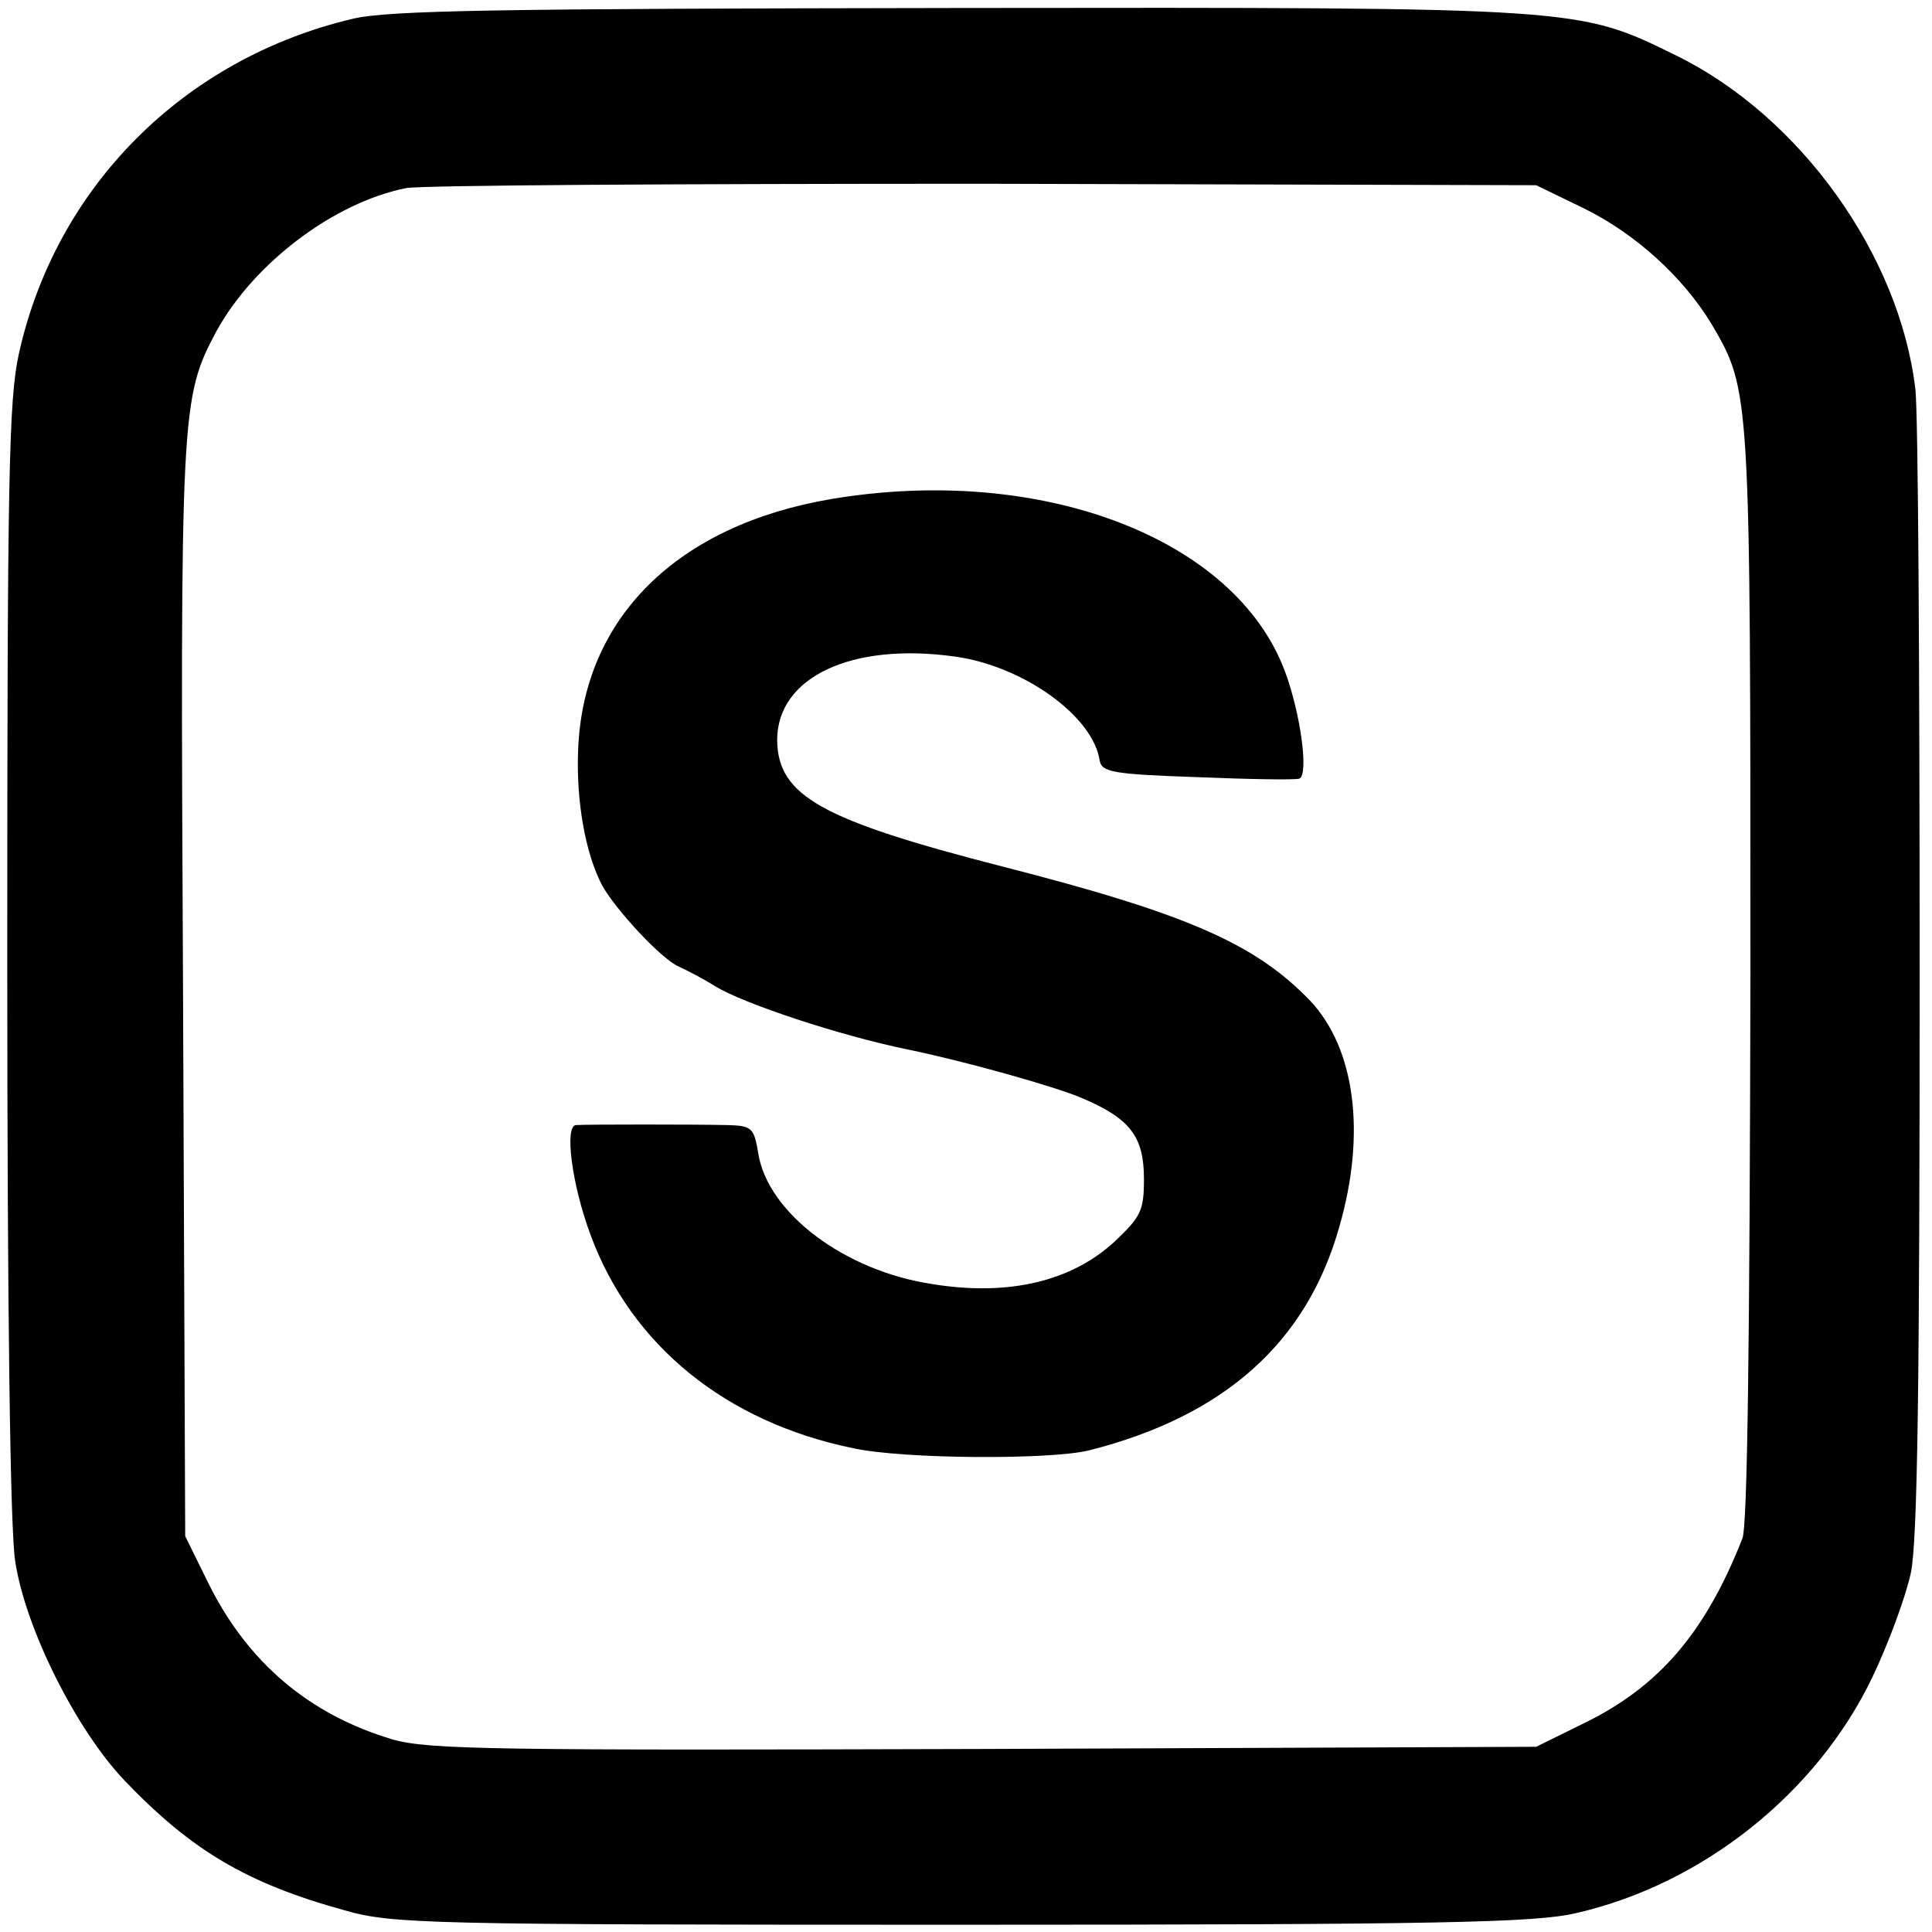
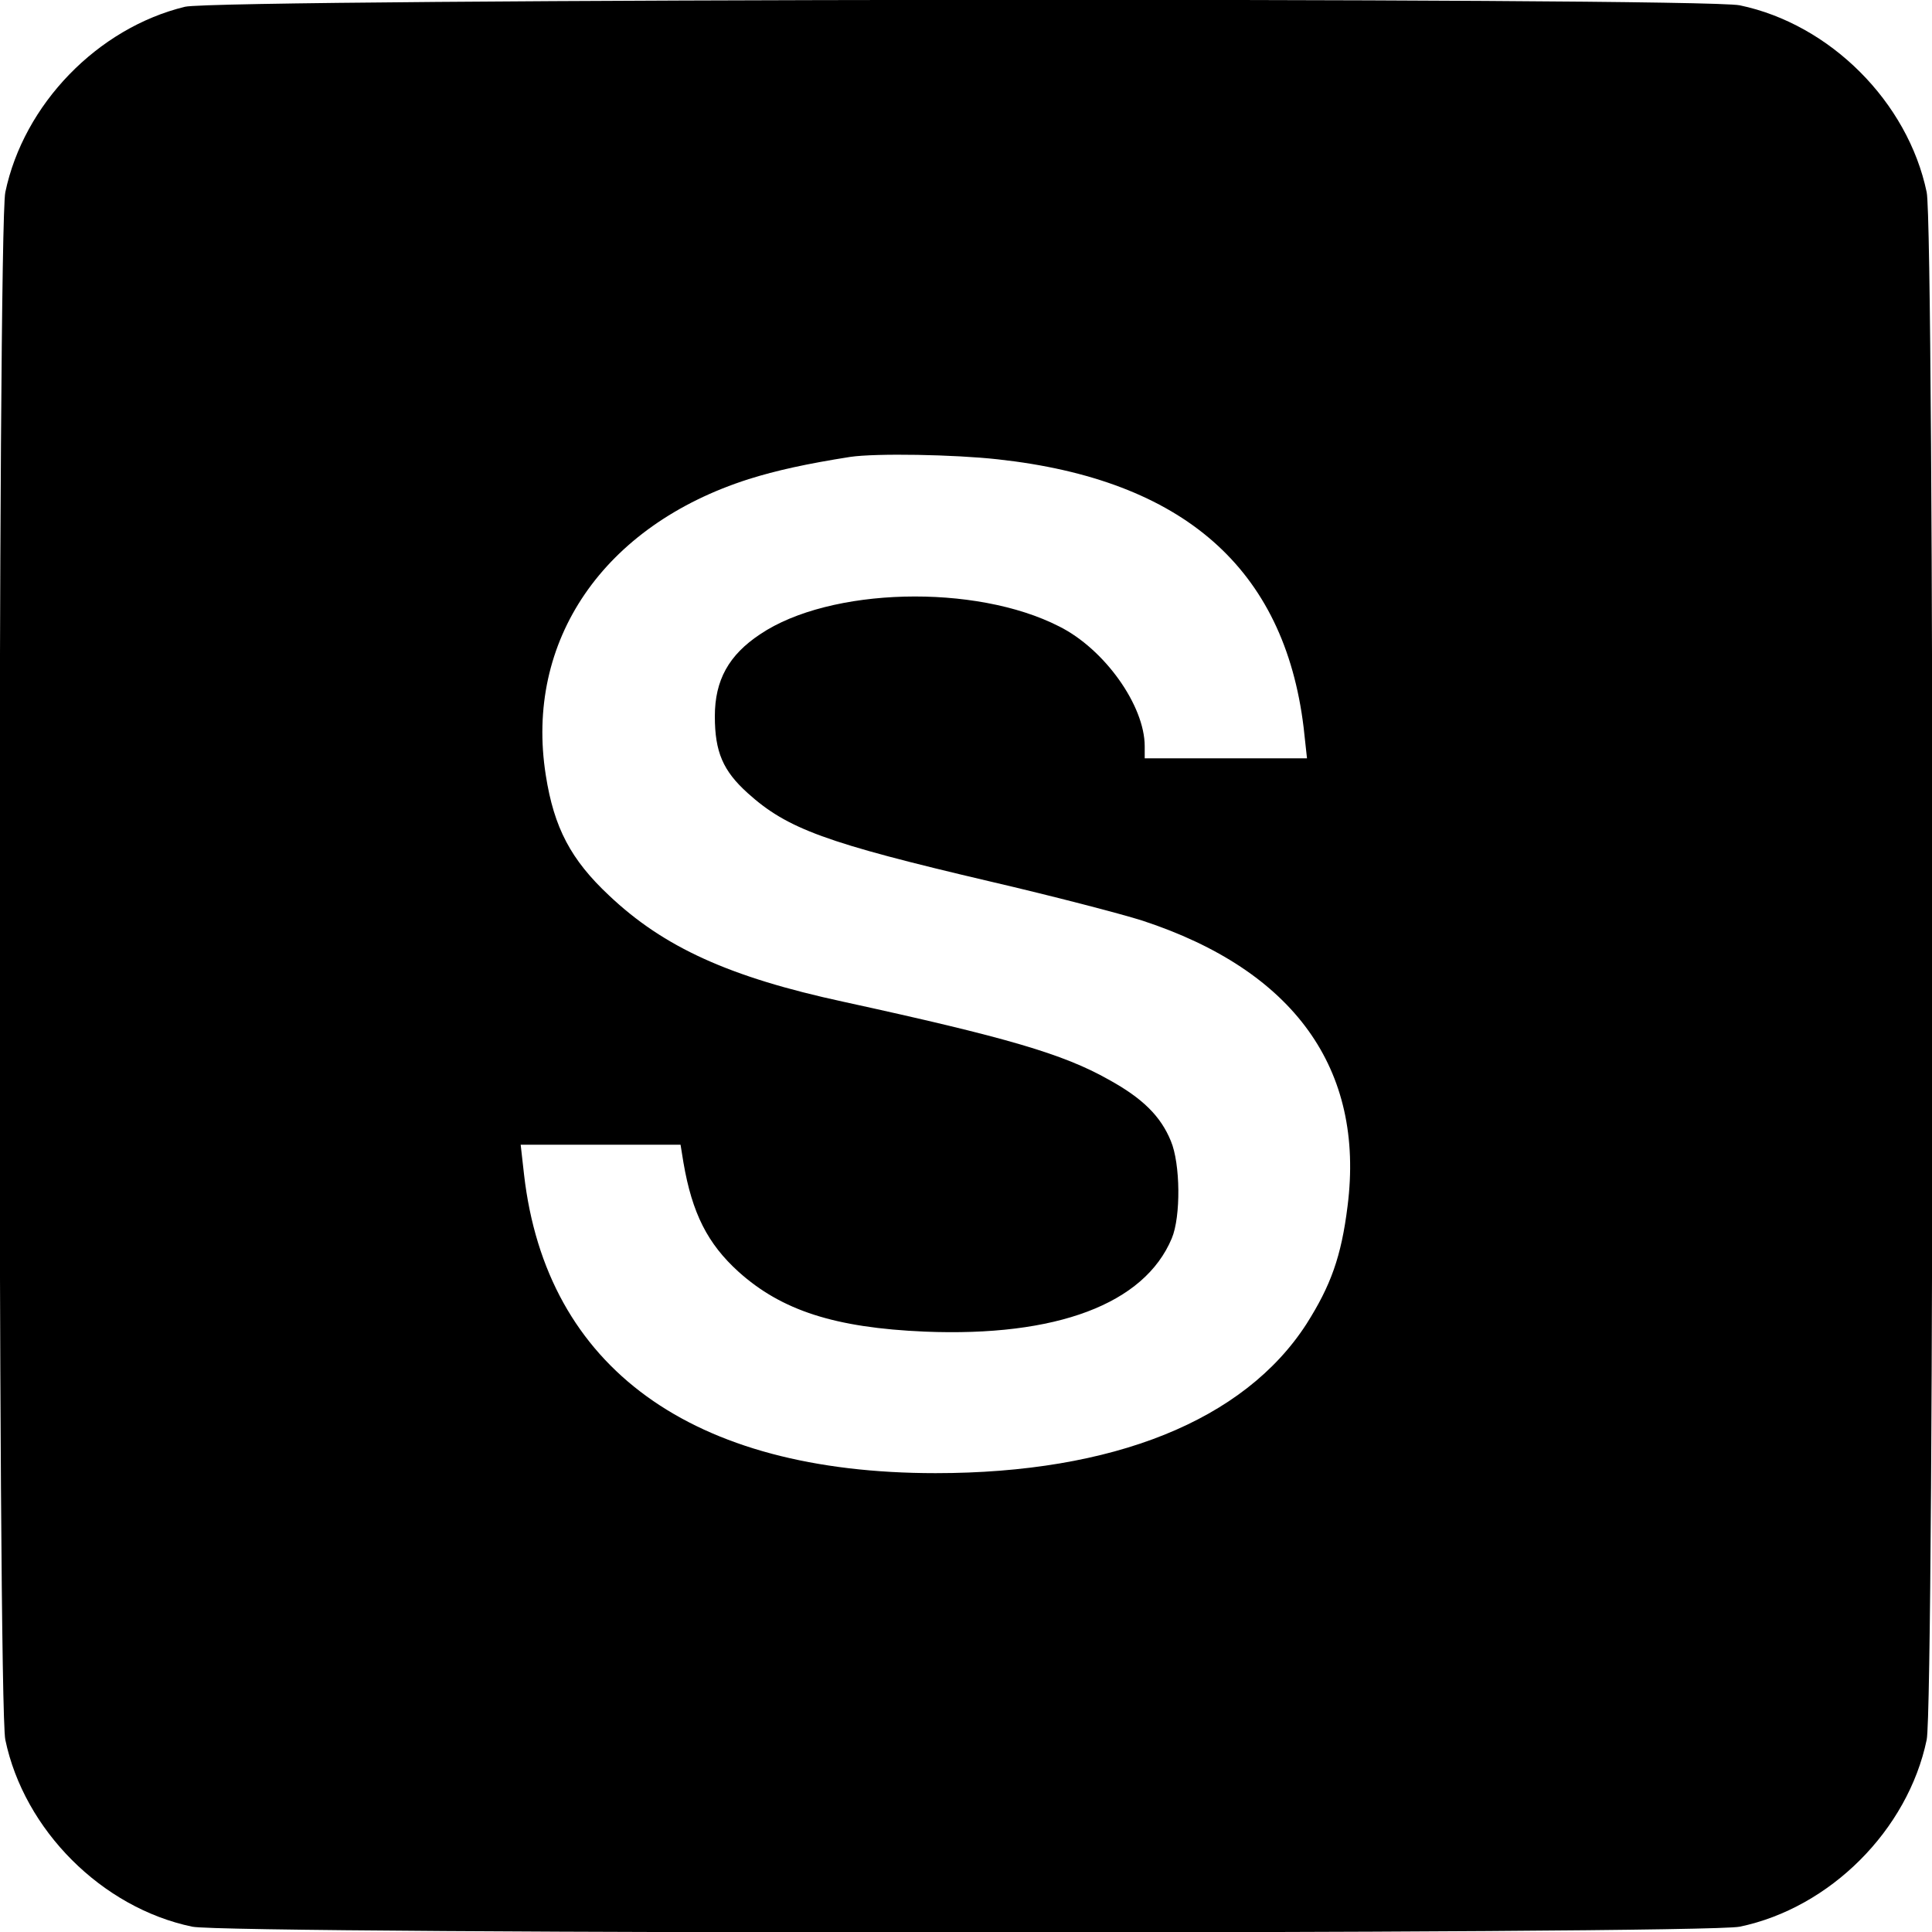
- <svg xmlns="http://www.w3.org/2000/svg" version="1.0" width="266pt" height="266pt" viewBox="0 0 266 266" preserveAspectRatio="xMidYMid meet">
-   <g transform="translate(0,266) scale(0.1,-0.1)" fill="#000000" stroke="none">
-     <path d="M485 2634 c-232 -55 -408 -231 -459 -461 -14 -63 -16 -171 -16 -835 0 -478 4 -787 11 -828 14 -92 84 -232 151 -302 92 -96 168 -141 302 -178 66 -19 110 -20 850 -20 664 0 791 3 846 16 175 40 332 166 408 325 22 46 46 111 53 144 9 45 12 253 12 820 0 418 -2 783 -6 810 -22 184 -158 374 -328 458 -137 67 -126 67 -989 66 -632 -1 -786 -3 -835 -15z m1696 -261 c71 -35 137 -95 176 -160 53 -91 53 -89 53 -896 -1 -504 -4 -757 -11 -775 -51 -130 -115 -204 -217 -254 l-67 -33 -759 -3 c-674 -2 -765 -1 -815 13 -115 34 -200 106 -254 215 l-32 65 -3 750 c-4 803 -3 817 46 909 51 93 161 177 261 197 20 4 378 6 796 6 l760 -2 66 -32z" />
-     <path d="M1145 1973 c-213 -36 -342 -164 -349 -345 -3 -71 10 -143 33 -187 19 -34 82 -102 106 -112 11 -5 34 -17 50 -27 39 -24 172 -68 265 -87 78 -16 203 -51 240 -67 66 -28 85 -53 85 -111 0 -44 -4 -52 -41 -87 -59 -54 -145 -75 -250 -58 -121 18 -227 98 -240 180 -6 36 -9 38 -43 39 -46 1 -192 1 -208 0 -16 -1 -6 -81 20 -151 56 -152 186 -258 362 -294 69 -15 270 -16 324 -3 186 47 300 148 345 308 37 128 22 245 -40 311 -76 79 -170 120 -424 185 -249 64 -309 97 -310 174 0 87 103 135 245 115 94 -13 190 -82 199 -143 3 -16 17 -19 135 -23 72 -3 135 -4 140 -2 13 5 2 89 -20 148 -69 184 -337 285 -624 237z" />
+ <svg xmlns="http://www.w3.org/2000/svg" version="1.0" width="400pt" height="400pt" viewBox="0 0 400 400" preserveAspectRatio="xMidYMid meet">
+   <g transform="translate(0,400) scale(0.1,-0.1)" fill="#000000" stroke="none">
+     <path d="M383 3986 c-181 -44 -334 -202 -372 -384 -16 -75 -16 -3129 0 -3204 39 -187 200 -348 387 -387 75 -16 3129 -16 3204 0 187 39 348 200 387 387 16 75 16 3129 0 3204 -39 187 -200 348 -387 387 -81 17 -3149 14 -3219 -3z m1683 -937 c384 -42 593 -226 633 -555 l7 -64 -168 0 -168 0 0 25 c0 84 -83 201 -177 248 -174 89 -475 81 -619 -16 -65 -43 -94 -95 -94 -170 0 -74 17 -113 68 -159 82 -74 161 -103 502 -183 129 -30 271 -67 315 -81 314 -103 461 -307 425 -591 -13 -105 -35 -165 -85 -244 -129 -200 -400 -309 -768 -309 -505 0 -806 218 -852 618 l-7 62 166 0 165 0 6 -37 c18 -105 50 -168 114 -226 89 -80 199 -116 386 -124 272 -11 454 57 511 193 19 45 18 155 -2 202 -21 51 -58 88 -129 127 -94 53 -210 87 -549 161 -236 51 -372 113 -485 220 -79 74 -114 140 -131 249 -44 278 119 517 420 613 57 18 121 32 210 46 54 8 216 5 306 -5z" />
  </g>
</svg>
